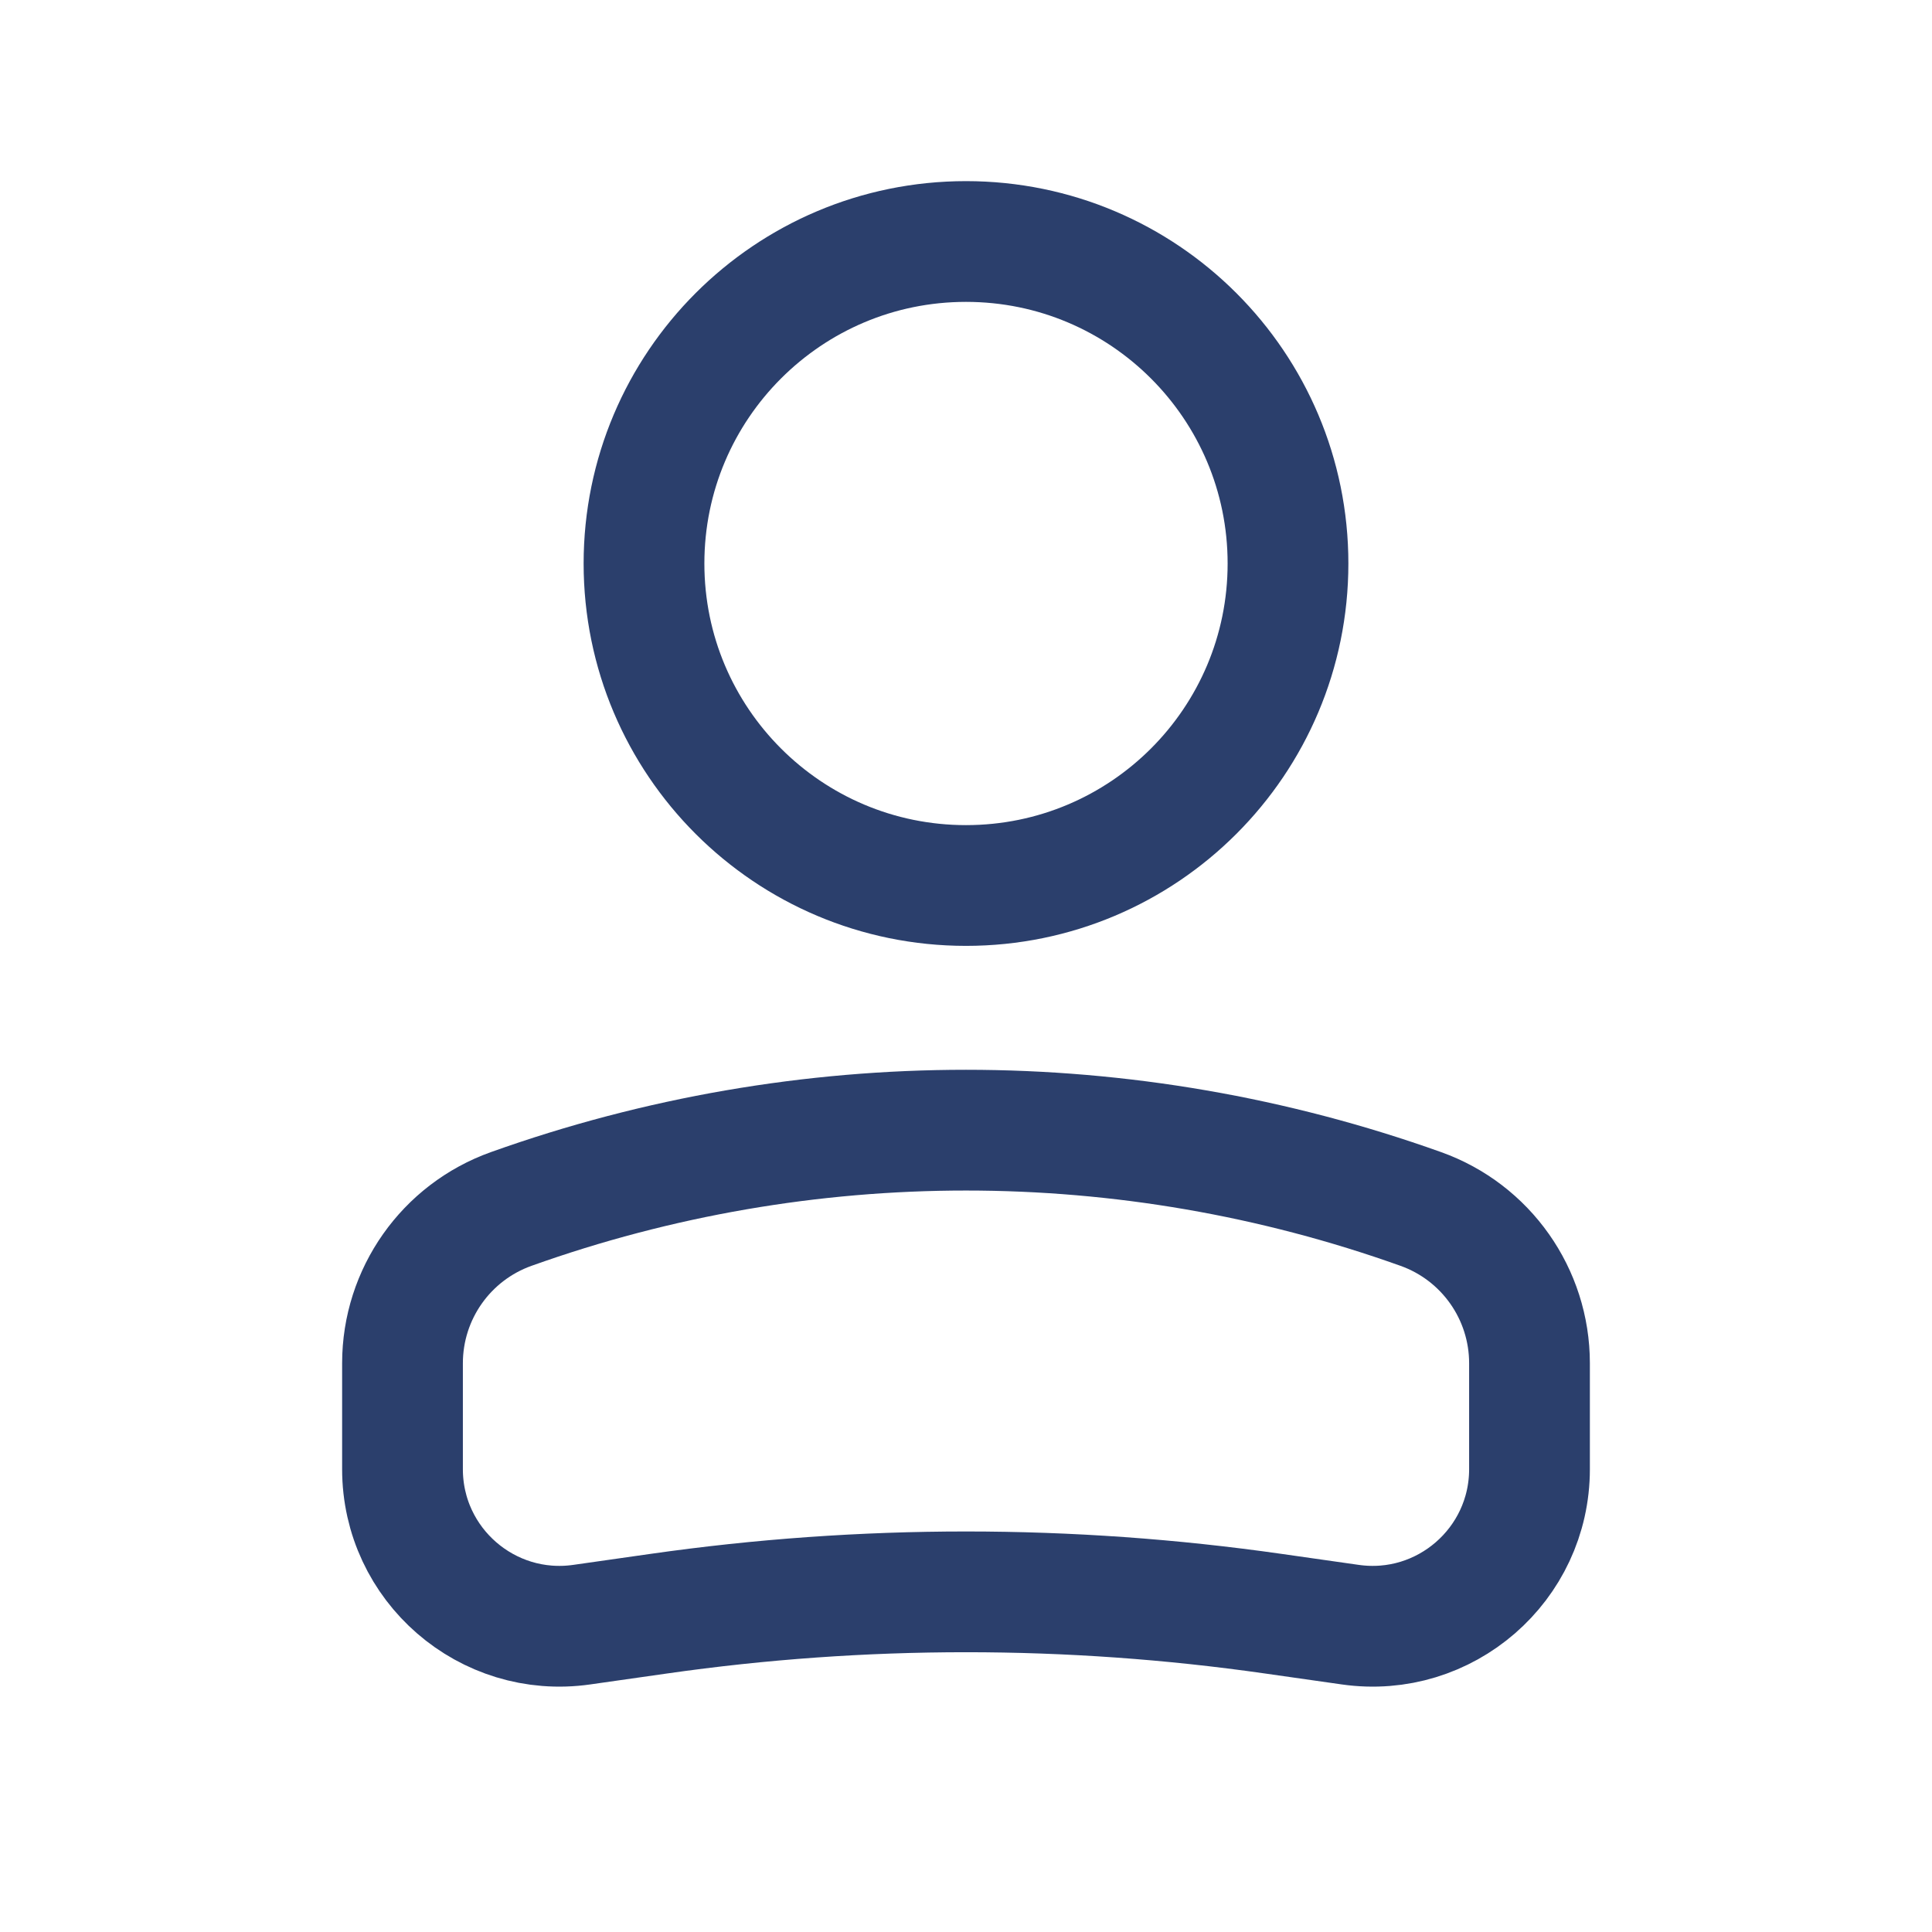
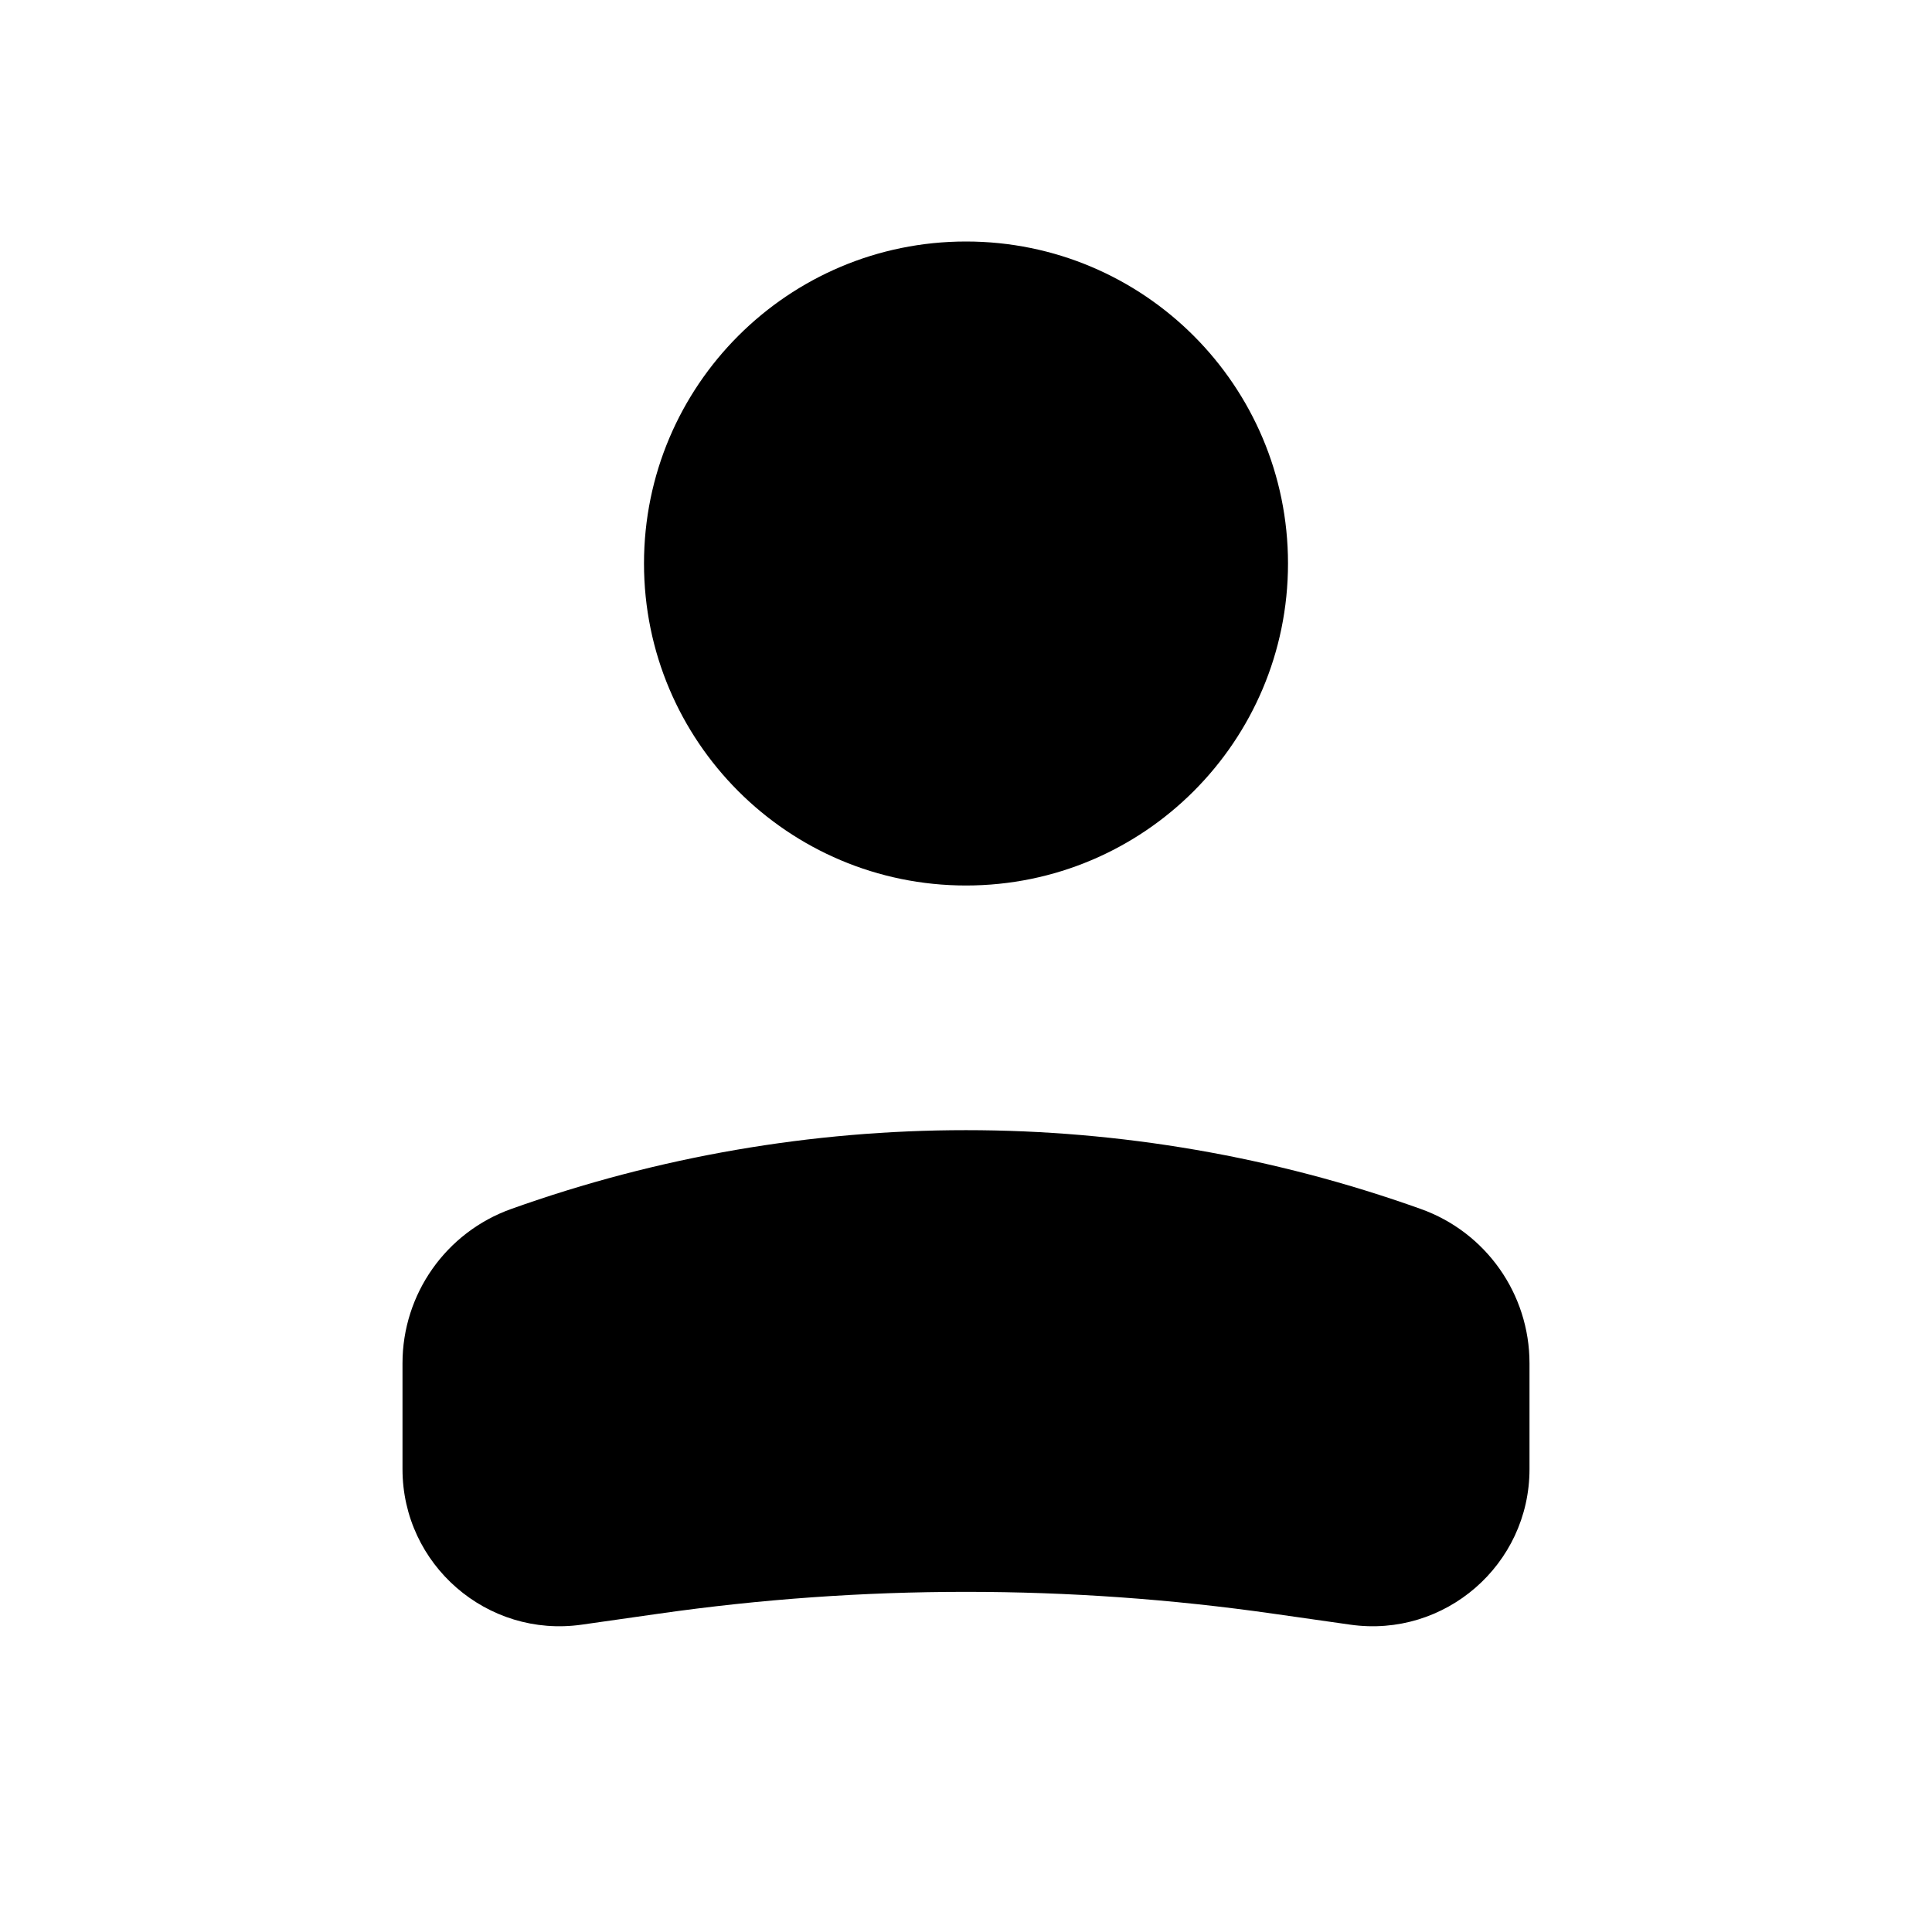
- <svg xmlns="http://www.w3.org/2000/svg" width="24" height="24" viewBox="0 0 24 24" fill="none">
-   <circle r="4" transform="matrix(-1 0 0 1 12 7)" stroke="#2B3F6C" stroke-width="1.5" />
-   <path d="M5 16.935C5 16.074 5.541 15.307 6.351 15.018V15.018C10.004 13.713 13.996 13.713 17.649 15.018V15.018C18.459 15.307 19 16.074 19 16.935V18.25C19 19.438 17.948 20.35 16.773 20.182L15.818 20.046C13.286 19.684 10.714 19.684 8.182 20.046L7.227 20.182C6.052 20.35 5 19.438 5 18.25V16.935Z" stroke="#2B3F6C" stroke-width="1.5" />
+ <svg xmlns="http://www.w3.org/2000/svg" width="current" height="current" viewBox="0 0 24 24" fill="current">
+   <circle r="4" transform="matrix(-1 0 0 1 12 7)" stroke="current" stroke-width="1.5" />
+   <path d="M5 16.935C5 16.074 5.541 15.307 6.351 15.018V15.018C10.004 13.713 13.996 13.713 17.649 15.018V15.018C18.459 15.307 19 16.074 19 16.935V18.25C19 19.438 17.948 20.35 16.773 20.182L15.818 20.046C13.286 19.684 10.714 19.684 8.182 20.046L7.227 20.182C6.052 20.35 5 19.438 5 18.25V16.935Z" stroke="current" stroke-width="1.5" />
</svg>
